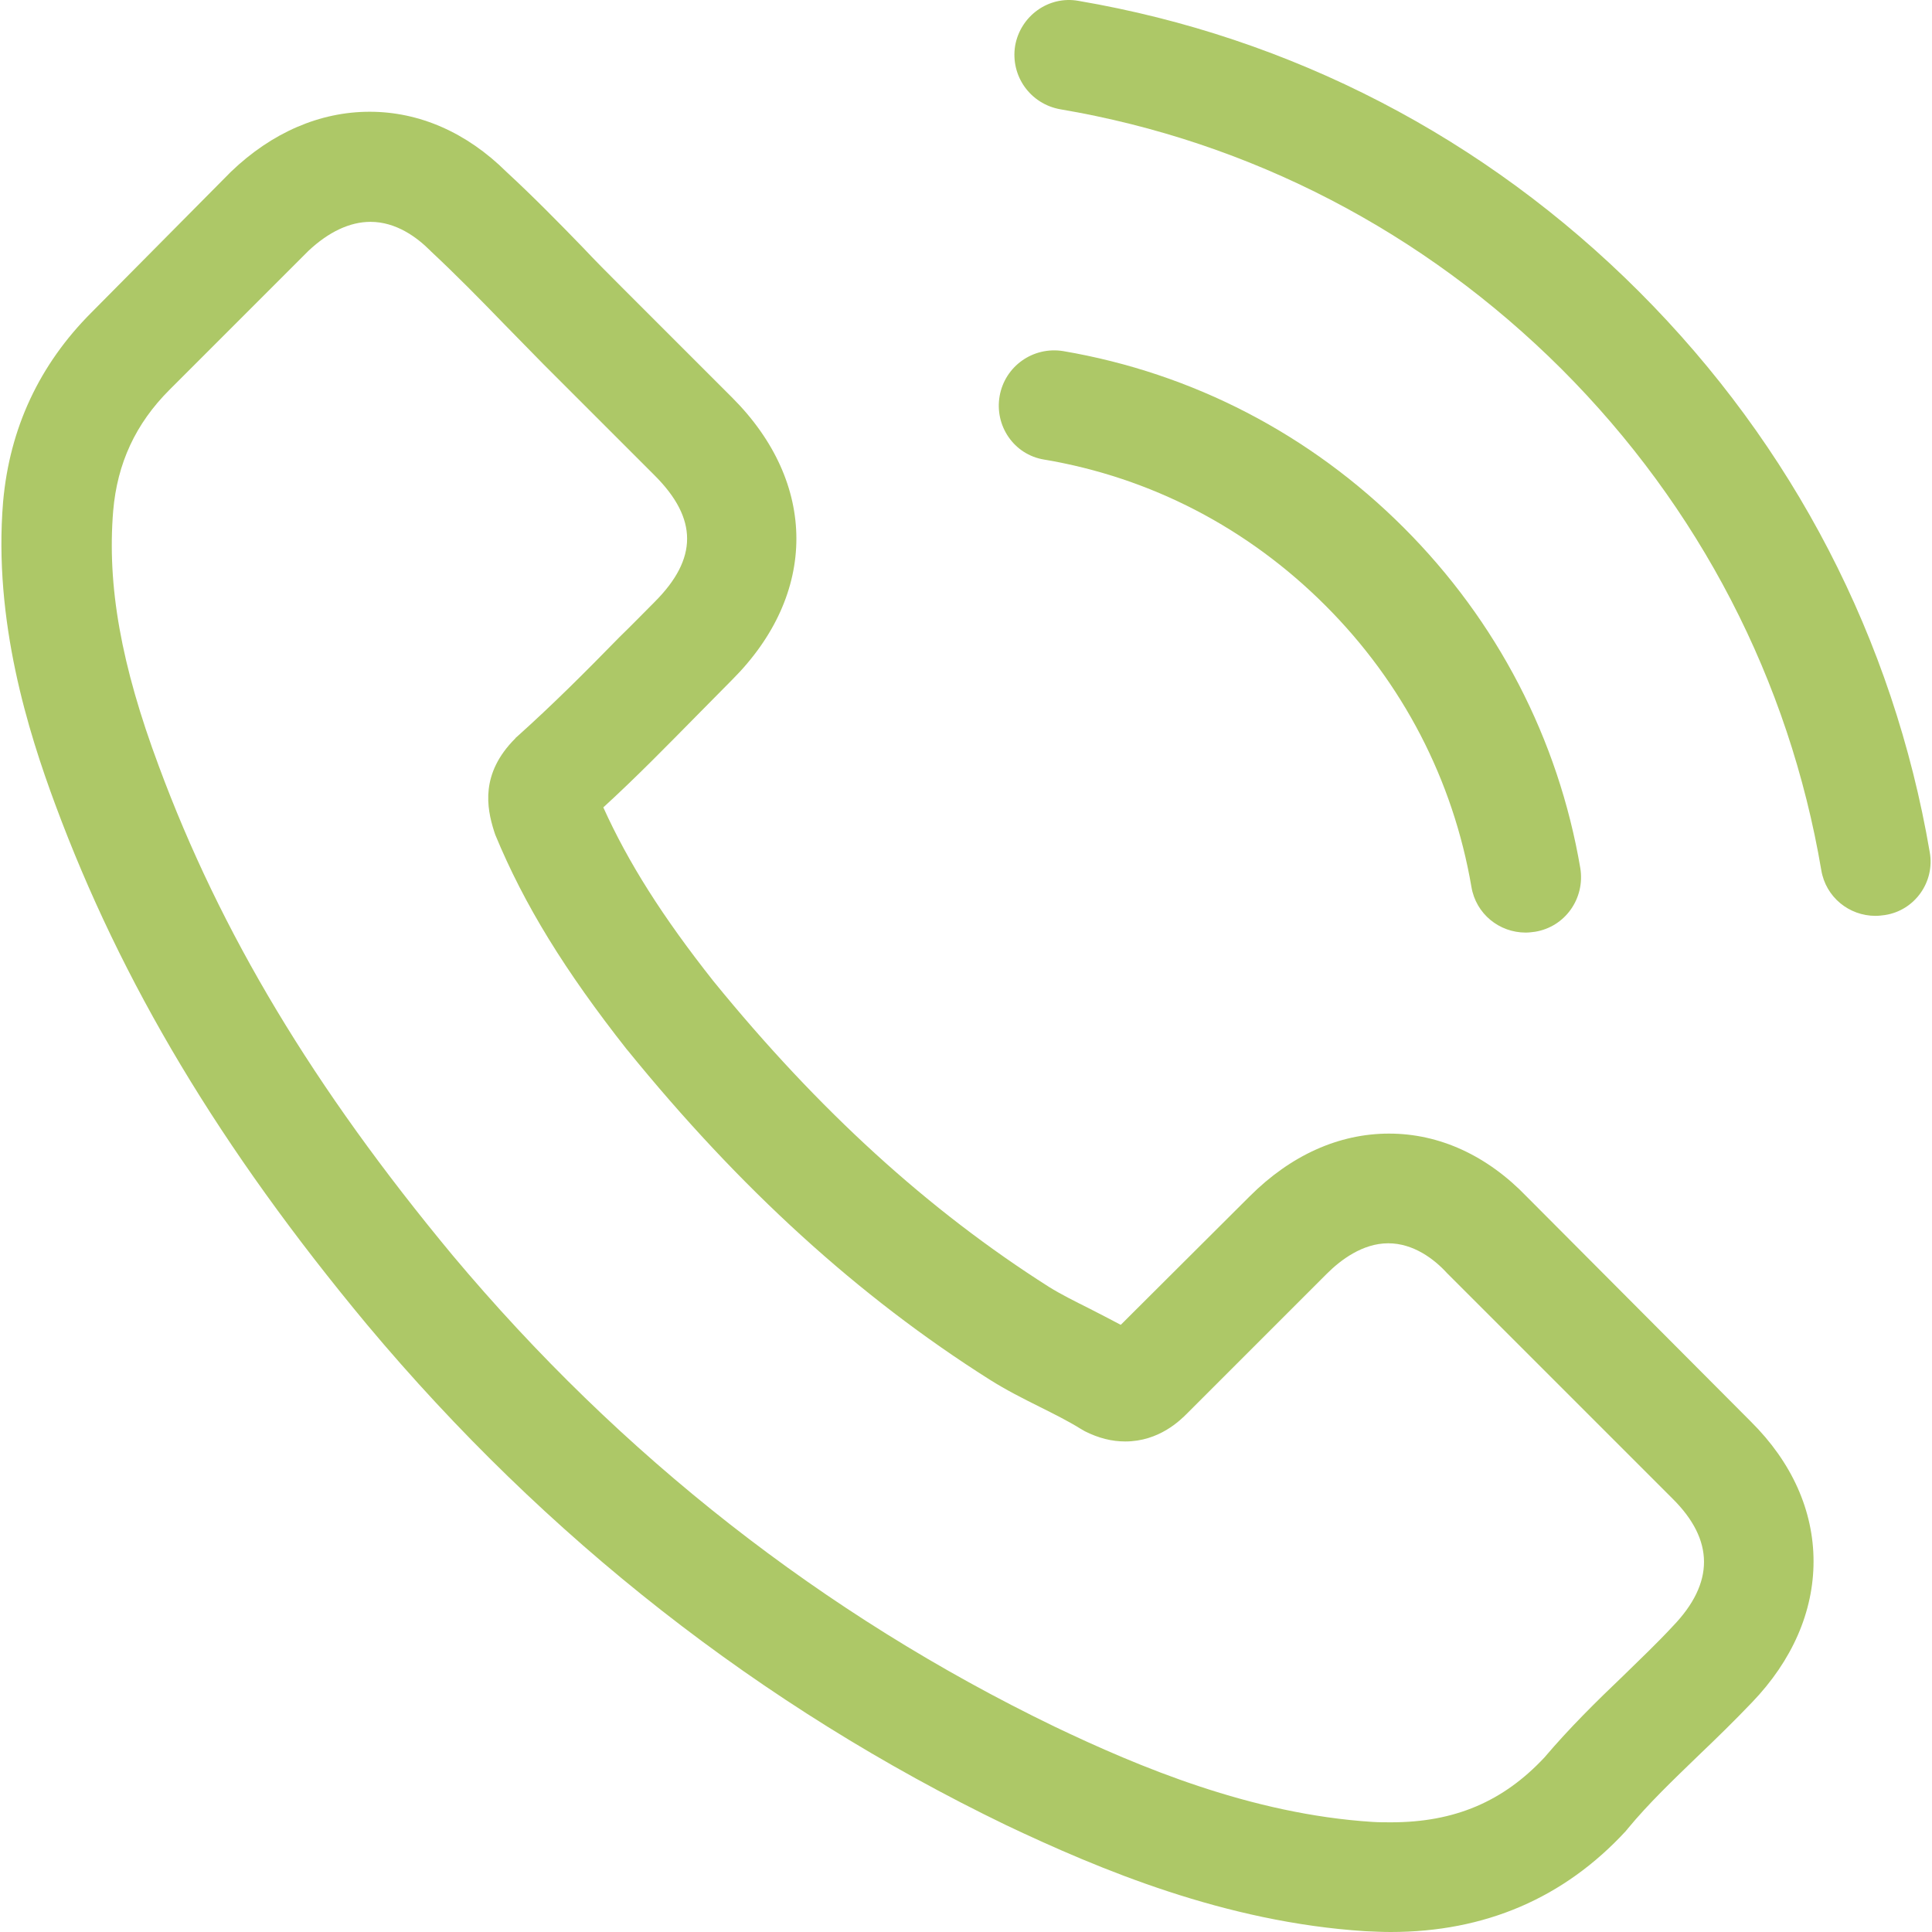
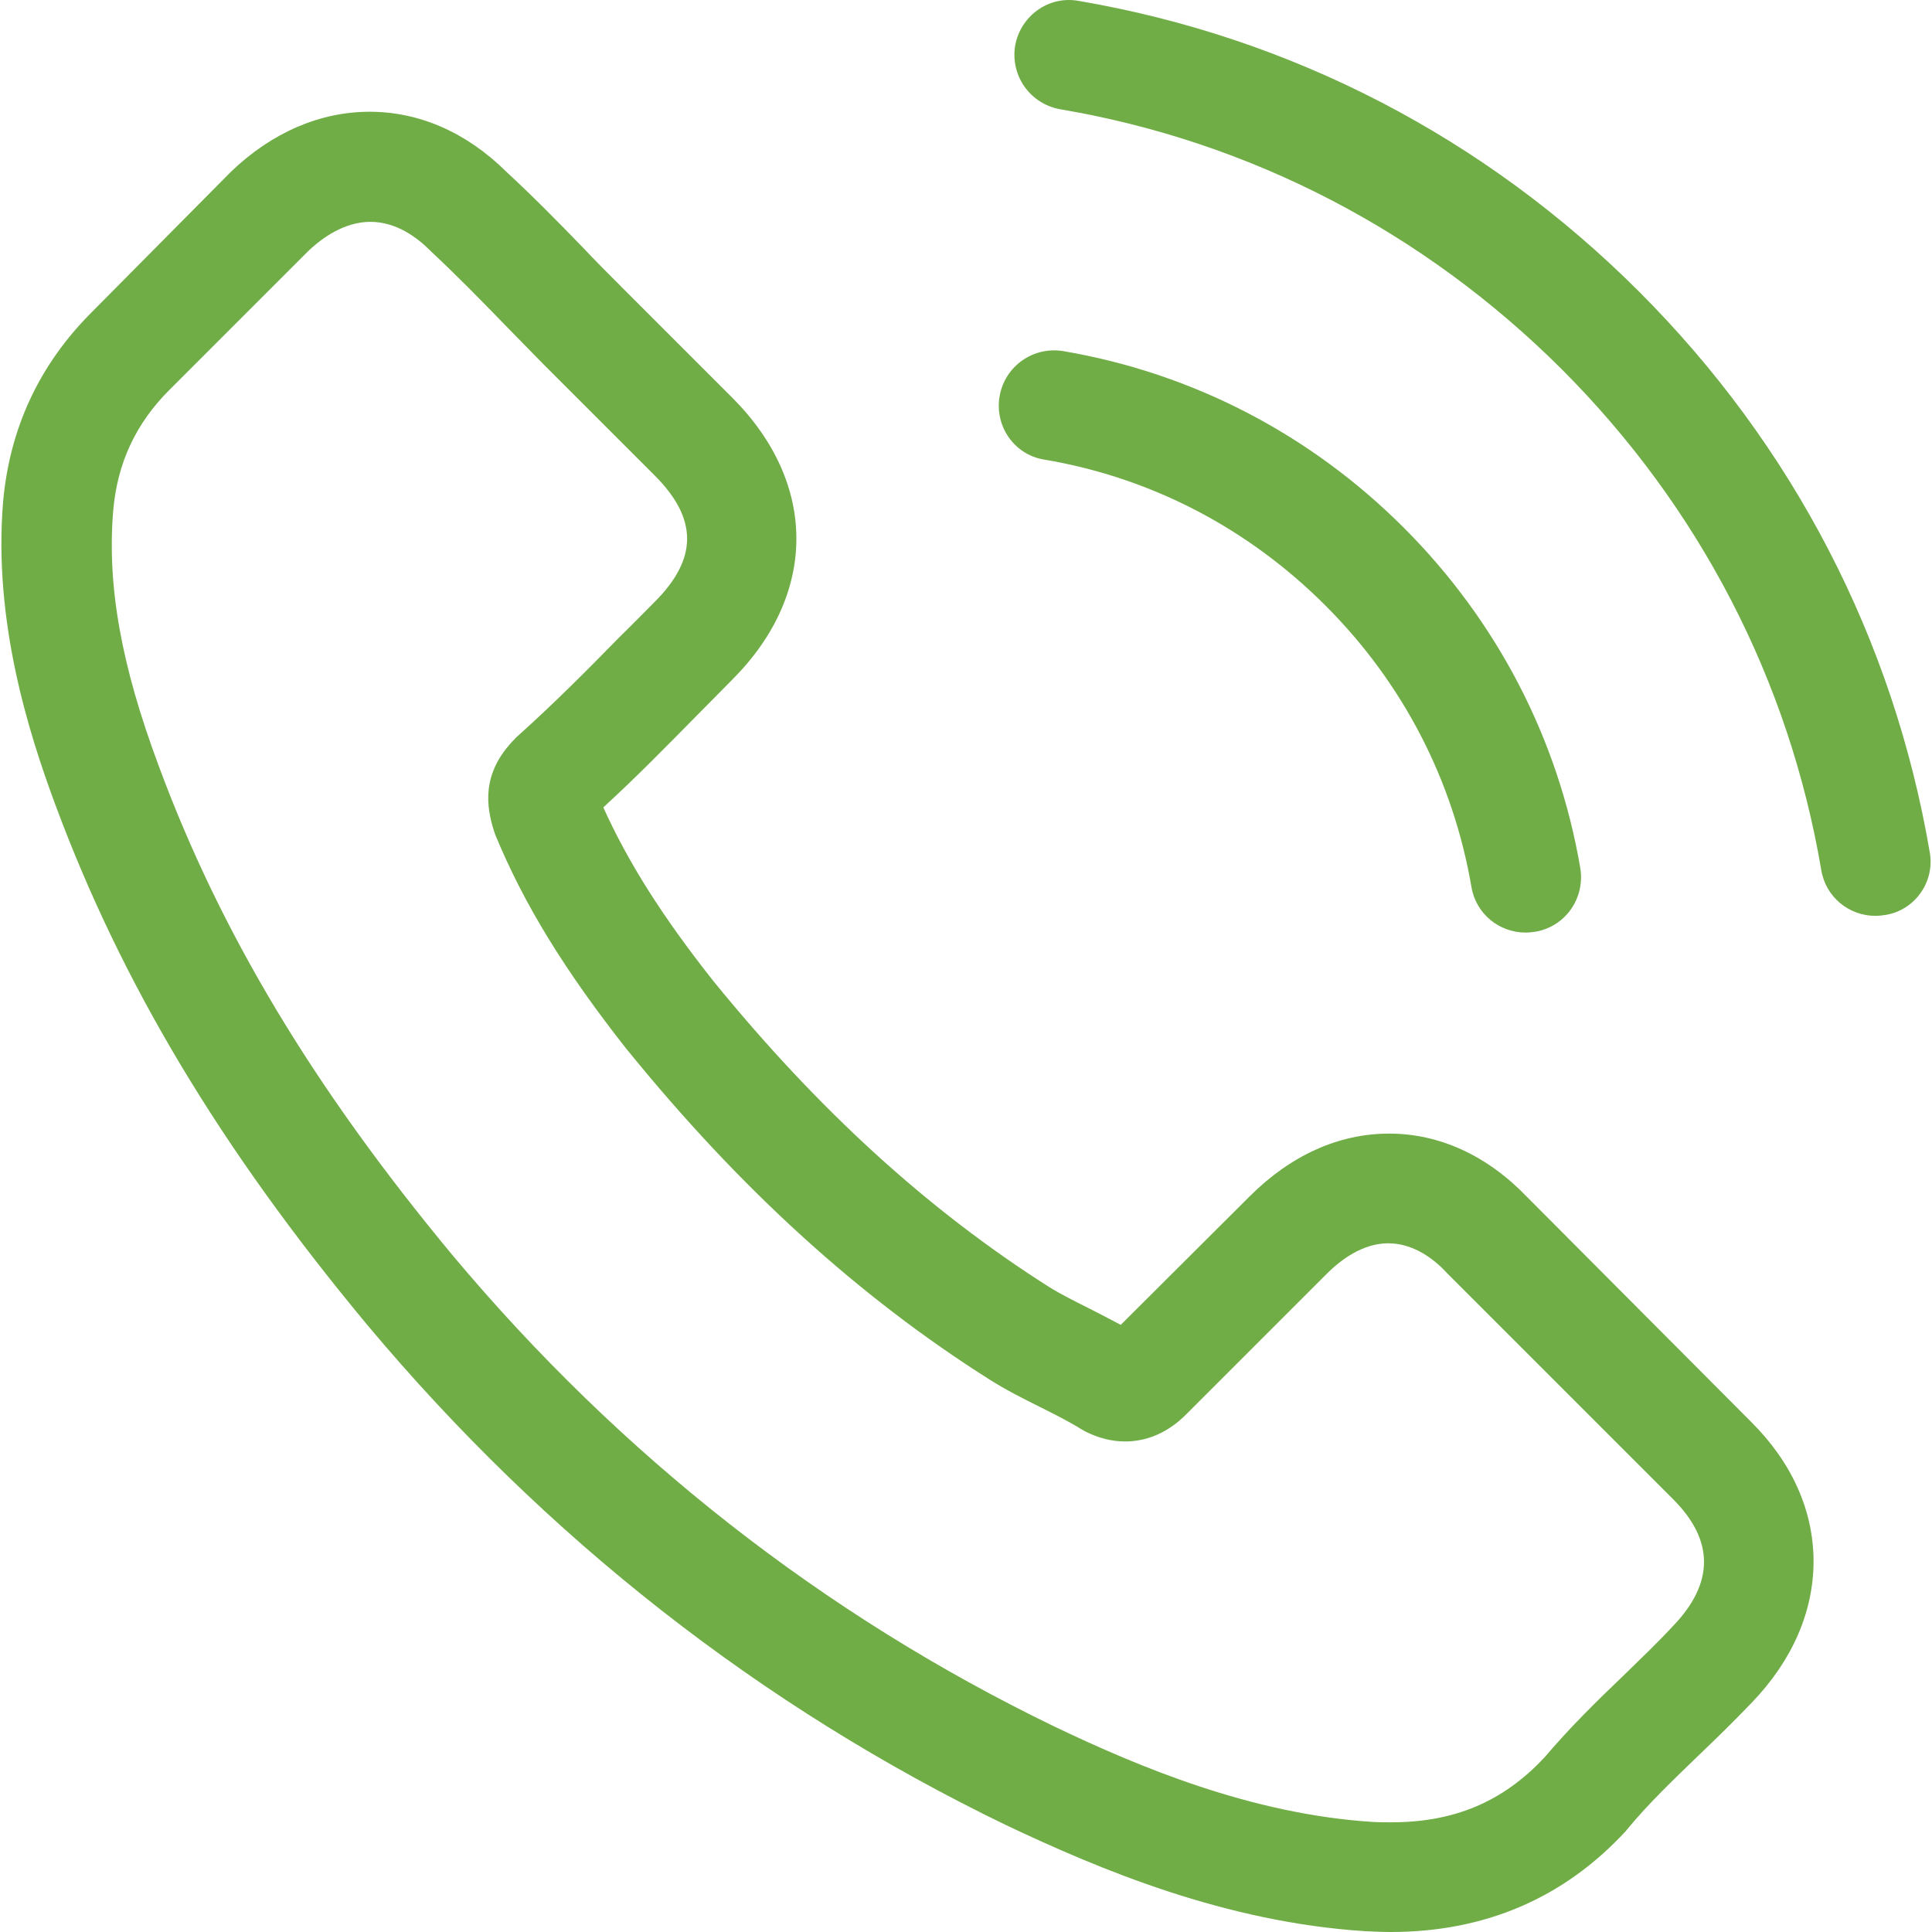
<svg xmlns="http://www.w3.org/2000/svg" version="1.1" id="Capa_1" x="0px" y="0px" viewBox="0 0 473.806 473.806" style="enable-background:new 0 0 473.806 473.806;" xml:space="preserve" width="512px" height="512px">
  <g>
    <g>
-       <path d="M374.456,293.506c-9.7-10.1-21.4-15.5-33.8-15.5c-12.3,0-24.1,5.3-34.2,15.4l-31.6,31.5c-2.6-1.4-5.2-2.7-7.7-4    c-3.6-1.8-7-3.5-9.9-5.3c-29.6-18.8-56.5-43.3-82.3-75c-12.5-15.8-20.9-29.1-27-42.6c8.2-7.5,15.8-15.3,23.2-22.8    c2.8-2.8,5.6-5.7,8.4-8.5c21-21,21-48.2,0-69.2l-27.3-27.3c-3.1-3.1-6.3-6.3-9.3-9.5c-6-6.2-12.3-12.6-18.8-18.6    c-9.7-9.6-21.3-14.7-33.5-14.7s-24,5.1-34,14.7c-0.1,0.1-0.1,0.1-0.2,0.2l-34,34.3c-12.8,12.8-20.1,28.4-21.7,46.5    c-2.4,29.2,6.2,56.4,12.8,74.2c16.2,43.7,40.4,84.2,76.5,127.6c43.8,52.3,96.5,93.6,156.7,122.7c23,10.9,53.7,23.8,88,26    c2.1,0.1,4.3,0.2,6.3,0.2c23.1,0,42.5-8.3,57.7-24.8c0.1-0.2,0.3-0.3,0.4-0.5c5.2-6.3,11.2-12,17.5-18.1c4.3-4.1,8.7-8.4,13-12.9    c9.9-10.3,15.1-22.3,15.1-34.6c0-12.4-5.3-24.3-15.4-34.3L374.456,293.506z M410.256,398.806    C410.156,398.806,410.156,398.906,410.256,398.806c-3.9,4.2-7.9,8-12.2,12.2c-6.5,6.2-13.1,12.7-19.3,20    c-10.1,10.8-22,15.9-37.6,15.9c-1.5,0-3.1,0-4.6-0.1c-29.7-1.9-57.3-13.5-78-23.4c-56.6-27.4-106.3-66.3-147.6-115.6    c-34.1-41.1-56.9-79.1-72-119.9c-9.3-24.9-12.7-44.3-11.2-62.6c1-11.7,5.5-21.4,13.8-29.7l34.1-34.1c4.9-4.6,10.1-7.1,15.2-7.1    c6.3,0,11.4,3.8,14.6,7c0.1,0.1,0.2,0.2,0.3,0.3c6.1,5.7,11.9,11.6,18,17.9c3.1,3.2,6.3,6.4,9.5,9.7l27.3,27.3    c10.6,10.6,10.6,20.4,0,31c-2.9,2.9-5.7,5.8-8.6,8.6c-8.4,8.6-16.4,16.6-25.1,24.4c-0.2,0.2-0.4,0.3-0.5,0.5    c-8.6,8.6-7,17-5.2,22.7c0.1,0.3,0.2,0.6,0.3,0.9c7.1,17.2,17.1,33.4,32.3,52.7l0.1,0.1c27.6,34,56.7,60.5,88.8,80.8    c4.1,2.6,8.3,4.7,12.3,6.7c3.6,1.8,7,3.5,9.9,5.3c0.4,0.2,0.8,0.5,1.2,0.7c3.4,1.7,6.6,2.5,9.9,2.5c8.3,0,13.5-5.2,15.2-6.9    l34.2-34.2c3.4-3.4,8.8-7.5,15.1-7.5c6.2,0,11.3,3.9,14.4,7.3c0.1,0.1,0.1,0.1,0.2,0.2l55.1,55.1    C420.456,377.706,420.456,388.206,410.256,398.806z" fill="#adc867" />
-       <path d="M256.056,112.706c26.2,4.4,50,16.8,69,35.8s31.3,42.8,35.8,69c1.1,6.6,6.8,11.2,13.3,11.2c0.8,0,1.5-0.1,2.3-0.2    c7.4-1.2,12.3-8.2,11.1-15.6c-5.4-31.7-20.4-60.6-43.3-83.5s-51.8-37.9-83.5-43.3c-7.4-1.2-14.3,3.7-15.6,11    S248.656,111.506,256.056,112.706z" fill="#adc867" />
-       <path d="M473.256,209.006c-8.9-52.2-33.5-99.7-71.3-137.5s-85.3-62.4-137.5-71.3c-7.3-1.3-14.2,3.7-15.5,11    c-1.2,7.4,3.7,14.3,11.1,15.6c46.6,7.9,89.1,30,122.9,63.7c33.8,33.8,55.8,76.3,63.7,122.9c1.1,6.6,6.8,11.2,13.3,11.2    c0.8,0,1.5-0.1,2.3-0.2C469.556,223.306,474.556,216.306,473.256,209.006z" fill="#adc867" />
+       <path d="M374.456,293.506c-9.7-10.1-21.4-15.5-33.8-15.5c-12.3,0-24.1,5.3-34.2,15.4l-31.6,31.5c-2.6-1.4-5.2-2.7-7.7-4    c-3.6-1.8-7-3.5-9.9-5.3c-29.6-18.8-56.5-43.3-82.3-75c-12.5-15.8-20.9-29.1-27-42.6c8.2-7.5,15.8-15.3,23.2-22.8    c2.8-2.8,5.6-5.7,8.4-8.5c21-21,21-48.2,0-69.2l-27.3-27.3c-3.1-3.1-6.3-6.3-9.3-9.5c-6-6.2-12.3-12.6-18.8-18.6    c-9.7-9.6-21.3-14.7-33.5-14.7s-24,5.1-34,14.7c-0.1,0.1-0.1,0.1-0.2,0.2l-34,34.3c-12.8,12.8-20.1,28.4-21.7,46.5    c-2.4,29.2,6.2,56.4,12.8,74.2c16.2,43.7,40.4,84.2,76.5,127.6c43.8,52.3,96.5,93.6,156.7,122.7c23,10.9,53.7,23.8,88,26    c2.1,0.1,4.3,0.2,6.3,0.2c23.1,0,42.5-8.3,57.7-24.8c0.1-0.2,0.3-0.3,0.4-0.5c5.2-6.3,11.2-12,17.5-18.1c4.3-4.1,8.7-8.4,13-12.9    c9.9-10.3,15.1-22.3,15.1-34.6c0-12.4-5.3-24.3-15.4-34.3L374.456,293.506z M410.256,398.806    C410.156,398.806,410.156,398.906,410.256,398.806c-3.9,4.2-7.9,8-12.2,12.2c-6.5,6.2-13.1,12.7-19.3,20    c-10.1,10.8-22,15.9-37.6,15.9c-1.5,0-3.1,0-4.6-0.1c-29.7-1.9-57.3-13.5-78-23.4c-56.6-27.4-106.3-66.3-147.6-115.6    c-34.1-41.1-56.9-79.1-72-119.9c-9.3-24.9-12.7-44.3-11.2-62.6c1-11.7,5.5-21.4,13.8-29.7l34.1-34.1c4.9-4.6,10.1-7.1,15.2-7.1    c6.3,0,11.4,3.8,14.6,7c0.1,0.1,0.2,0.2,0.3,0.3c6.1,5.7,11.9,11.6,18,17.9c3.1,3.2,6.3,6.4,9.5,9.7l27.3,27.3    c10.6,10.6,10.6,20.4,0,31c-2.9,2.9-5.7,5.8-8.6,8.6c-8.4,8.6-16.4,16.6-25.1,24.4c-0.2,0.2-0.4,0.3-0.5,0.5    c-8.6,8.6-7,17-5.2,22.7c0.1,0.3,0.2,0.6,0.3,0.9c7.1,17.2,17.1,33.4,32.3,52.7l0.1,0.1c27.6,34,56.7,60.5,88.8,80.8    c4.1,2.6,8.3,4.7,12.3,6.7c3.6,1.8,7,3.5,9.9,5.3c0.4,0.2,0.8,0.5,1.2,0.7c3.4,1.7,6.6,2.5,9.9,2.5c8.3,0,13.5-5.2,15.2-6.9    l34.2-34.2c3.4-3.4,8.8-7.5,15.1-7.5c6.2,0,11.3,3.9,14.4,7.3c0.1,0.1,0.1,0.1,0.2,0.2l55.1,55.1    C420.456,377.706,420.456,388.206,410.256,398.806z" fill="#70AD47" />
+       <path d="M256.056,112.706c26.2,4.4,50,16.8,69,35.8s31.3,42.8,35.8,69c1.1,6.6,6.8,11.2,13.3,11.2c0.8,0,1.5-0.1,2.3-0.2    c7.4-1.2,12.3-8.2,11.1-15.6c-5.4-31.7-20.4-60.6-43.3-83.5s-51.8-37.9-83.5-43.3c-7.4-1.2-14.3,3.7-15.6,11    S248.656,111.506,256.056,112.706z" fill="#70AD47" />
+       <path d="M473.256,209.006c-8.9-52.2-33.5-99.7-71.3-137.5s-85.3-62.4-137.5-71.3c-7.3-1.3-14.2,3.7-15.5,11    c-1.2,7.4,3.7,14.3,11.1,15.6c46.6,7.9,89.1,30,122.9,63.7c33.8,33.8,55.8,76.3,63.7,122.9c1.1,6.6,6.8,11.2,13.3,11.2    c0.8,0,1.5-0.1,2.3-0.2C469.556,223.306,474.556,216.306,473.256,209.006z" fill="#70AD47" />
    </g>
  </g>
  <g>
</g>
  <g>
</g>
  <g>
</g>
  <g>
</g>
  <g>
</g>
  <g>
</g>
  <g>
</g>
  <g>
</g>
  <g>
</g>
  <g>
</g>
  <g>
</g>
  <g>
</g>
  <g>
</g>
  <g>
</g>
  <g>
</g>
</svg>
